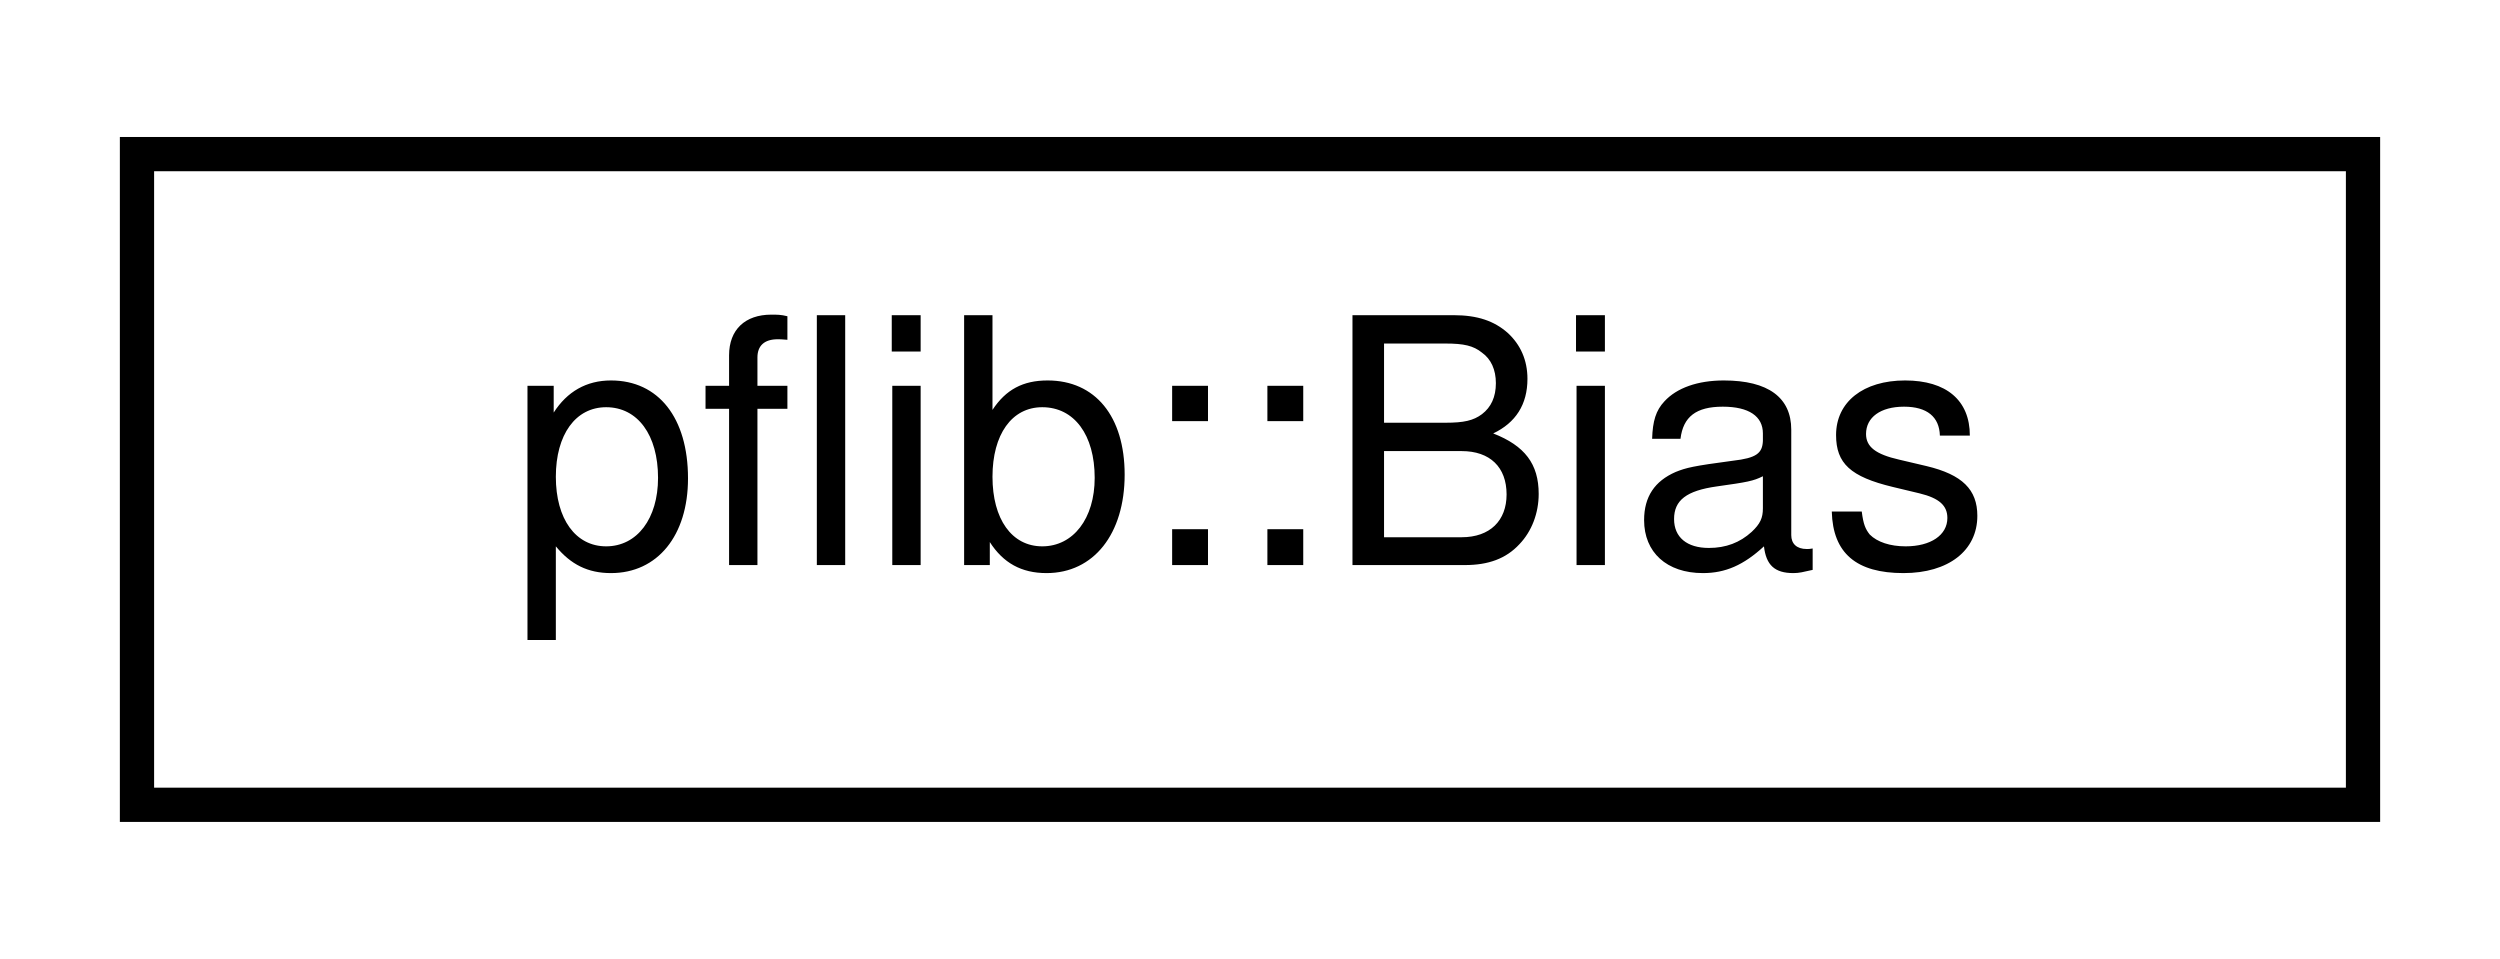
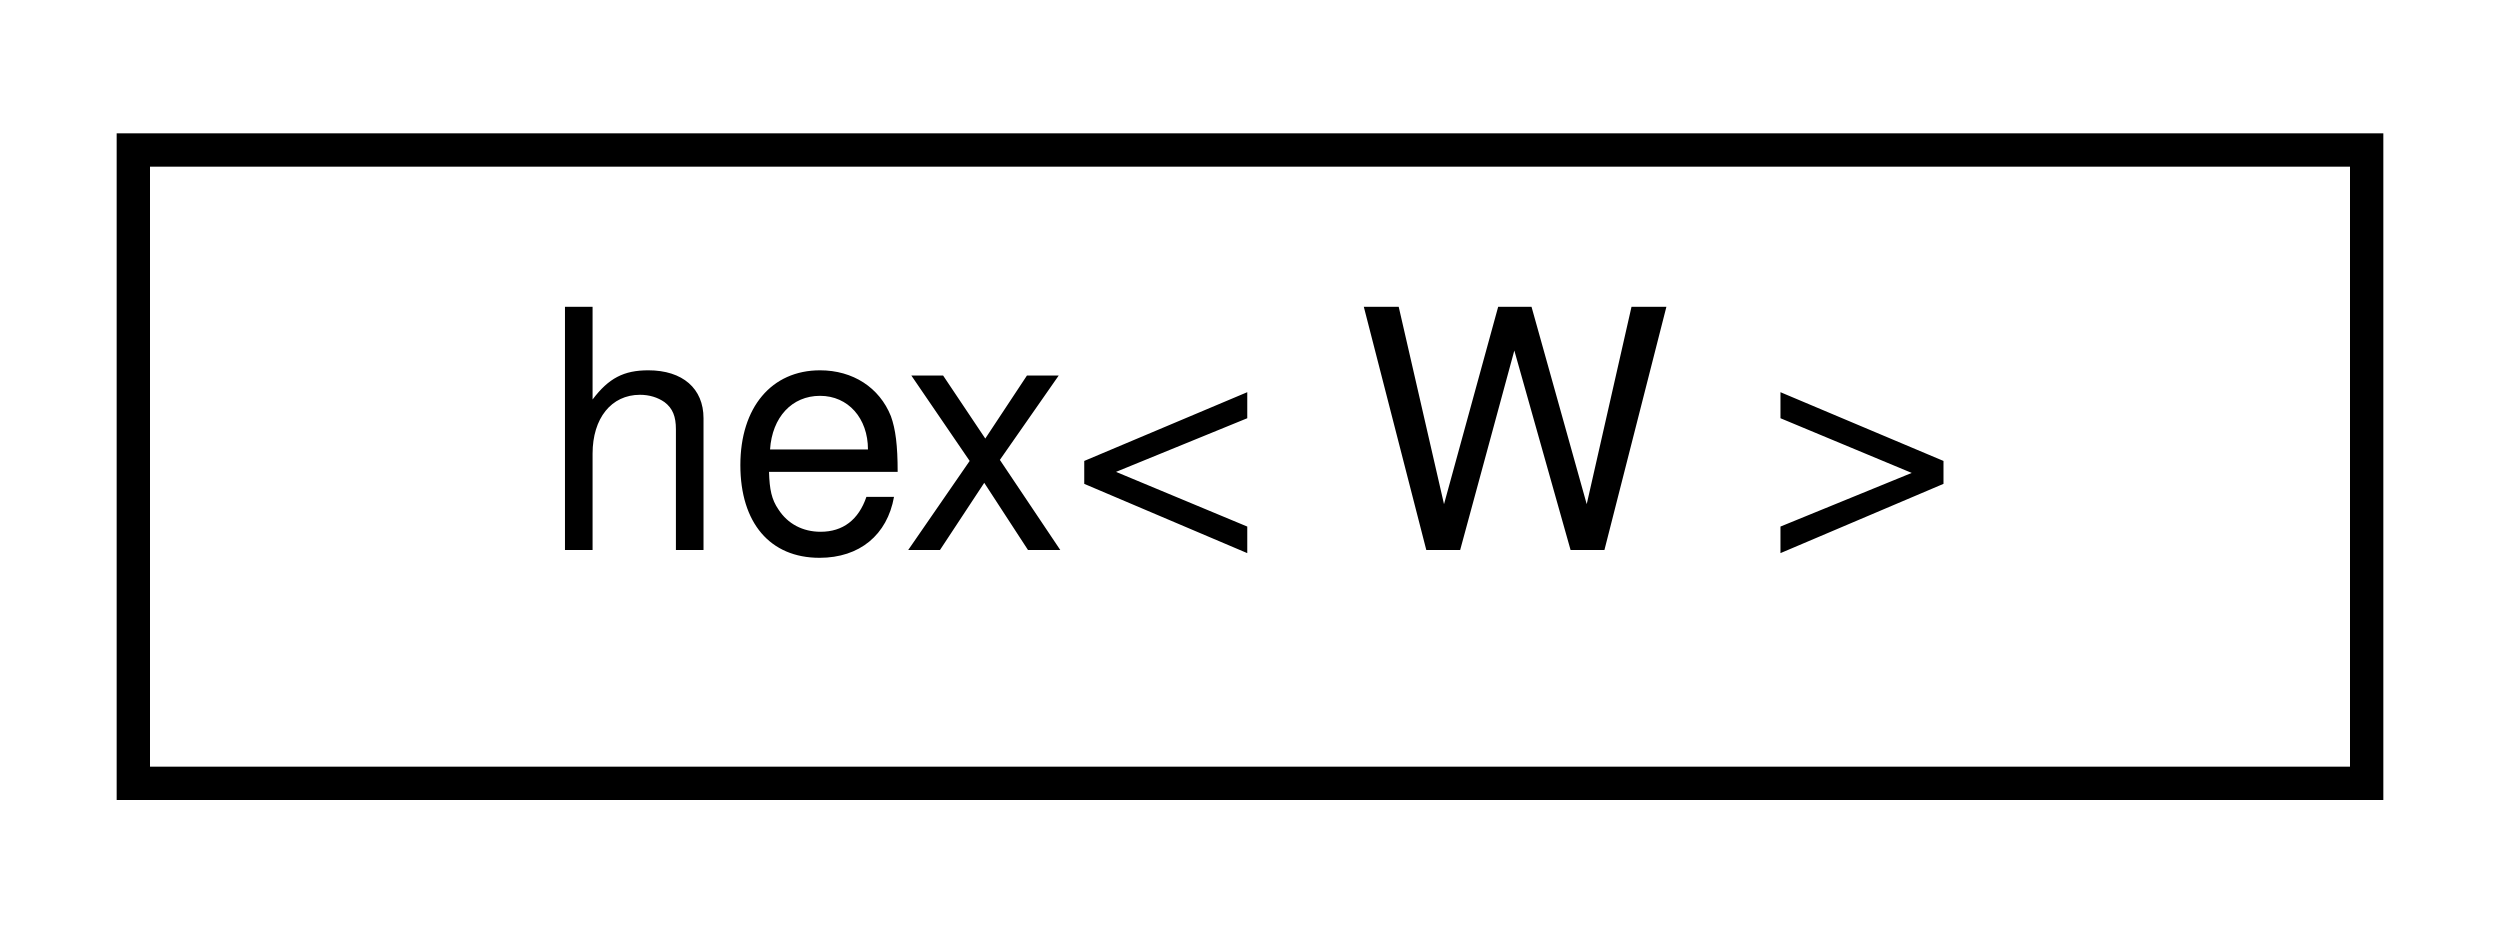
- <svg xmlns="http://www.w3.org/2000/svg" xmlns:xlink="http://www.w3.org/1999/xlink" width="73pt" height="28pt" viewBox="0.00 0.00 73.00 28.00">
+ <svg xmlns="http://www.w3.org/2000/svg" xmlns:xlink="http://www.w3.org/1999/xlink" width="75pt" height="28pt" viewBox="0.00 0.00 75.00 28.00">
  <g id="graph0" class="graph" transform="scale(1 1) rotate(0) translate(4 24)">
    <g id="node1" class="node">
      <g id="a_node1">
-         <a xlink:href="classpflib_1_1Bias.html" target="_top" xlink:title="The HGC ROC has 4 MAX5825 chips doing the DAC for the bias voltages.">
-           <polygon fill="none" stroke="black" points="0,-0.5 0,-19.5 65,-19.5 65,-0.5 0,-0.5" />
-           <text text-anchor="middle" x="32.5" y="-7.5" font-family="Helvetica,sans-Serif" font-size="10.00">pflib::Bias</text>
+         <a xlink:href="structhex.html" target="_top" xlink:title=" ">
+           <polygon fill="none" stroke="black" points="0,-0.5 0,-19.5 67,-19.5 67,-0.5 0,-0.5" />
+           <text text-anchor="middle" x="33.5" y="-7.5" font-family="Helvetica,sans-Serif" font-size="10.00">hex&lt; W &gt;</text>
        </a>
      </g>
    </g>
  </g>
</svg>
